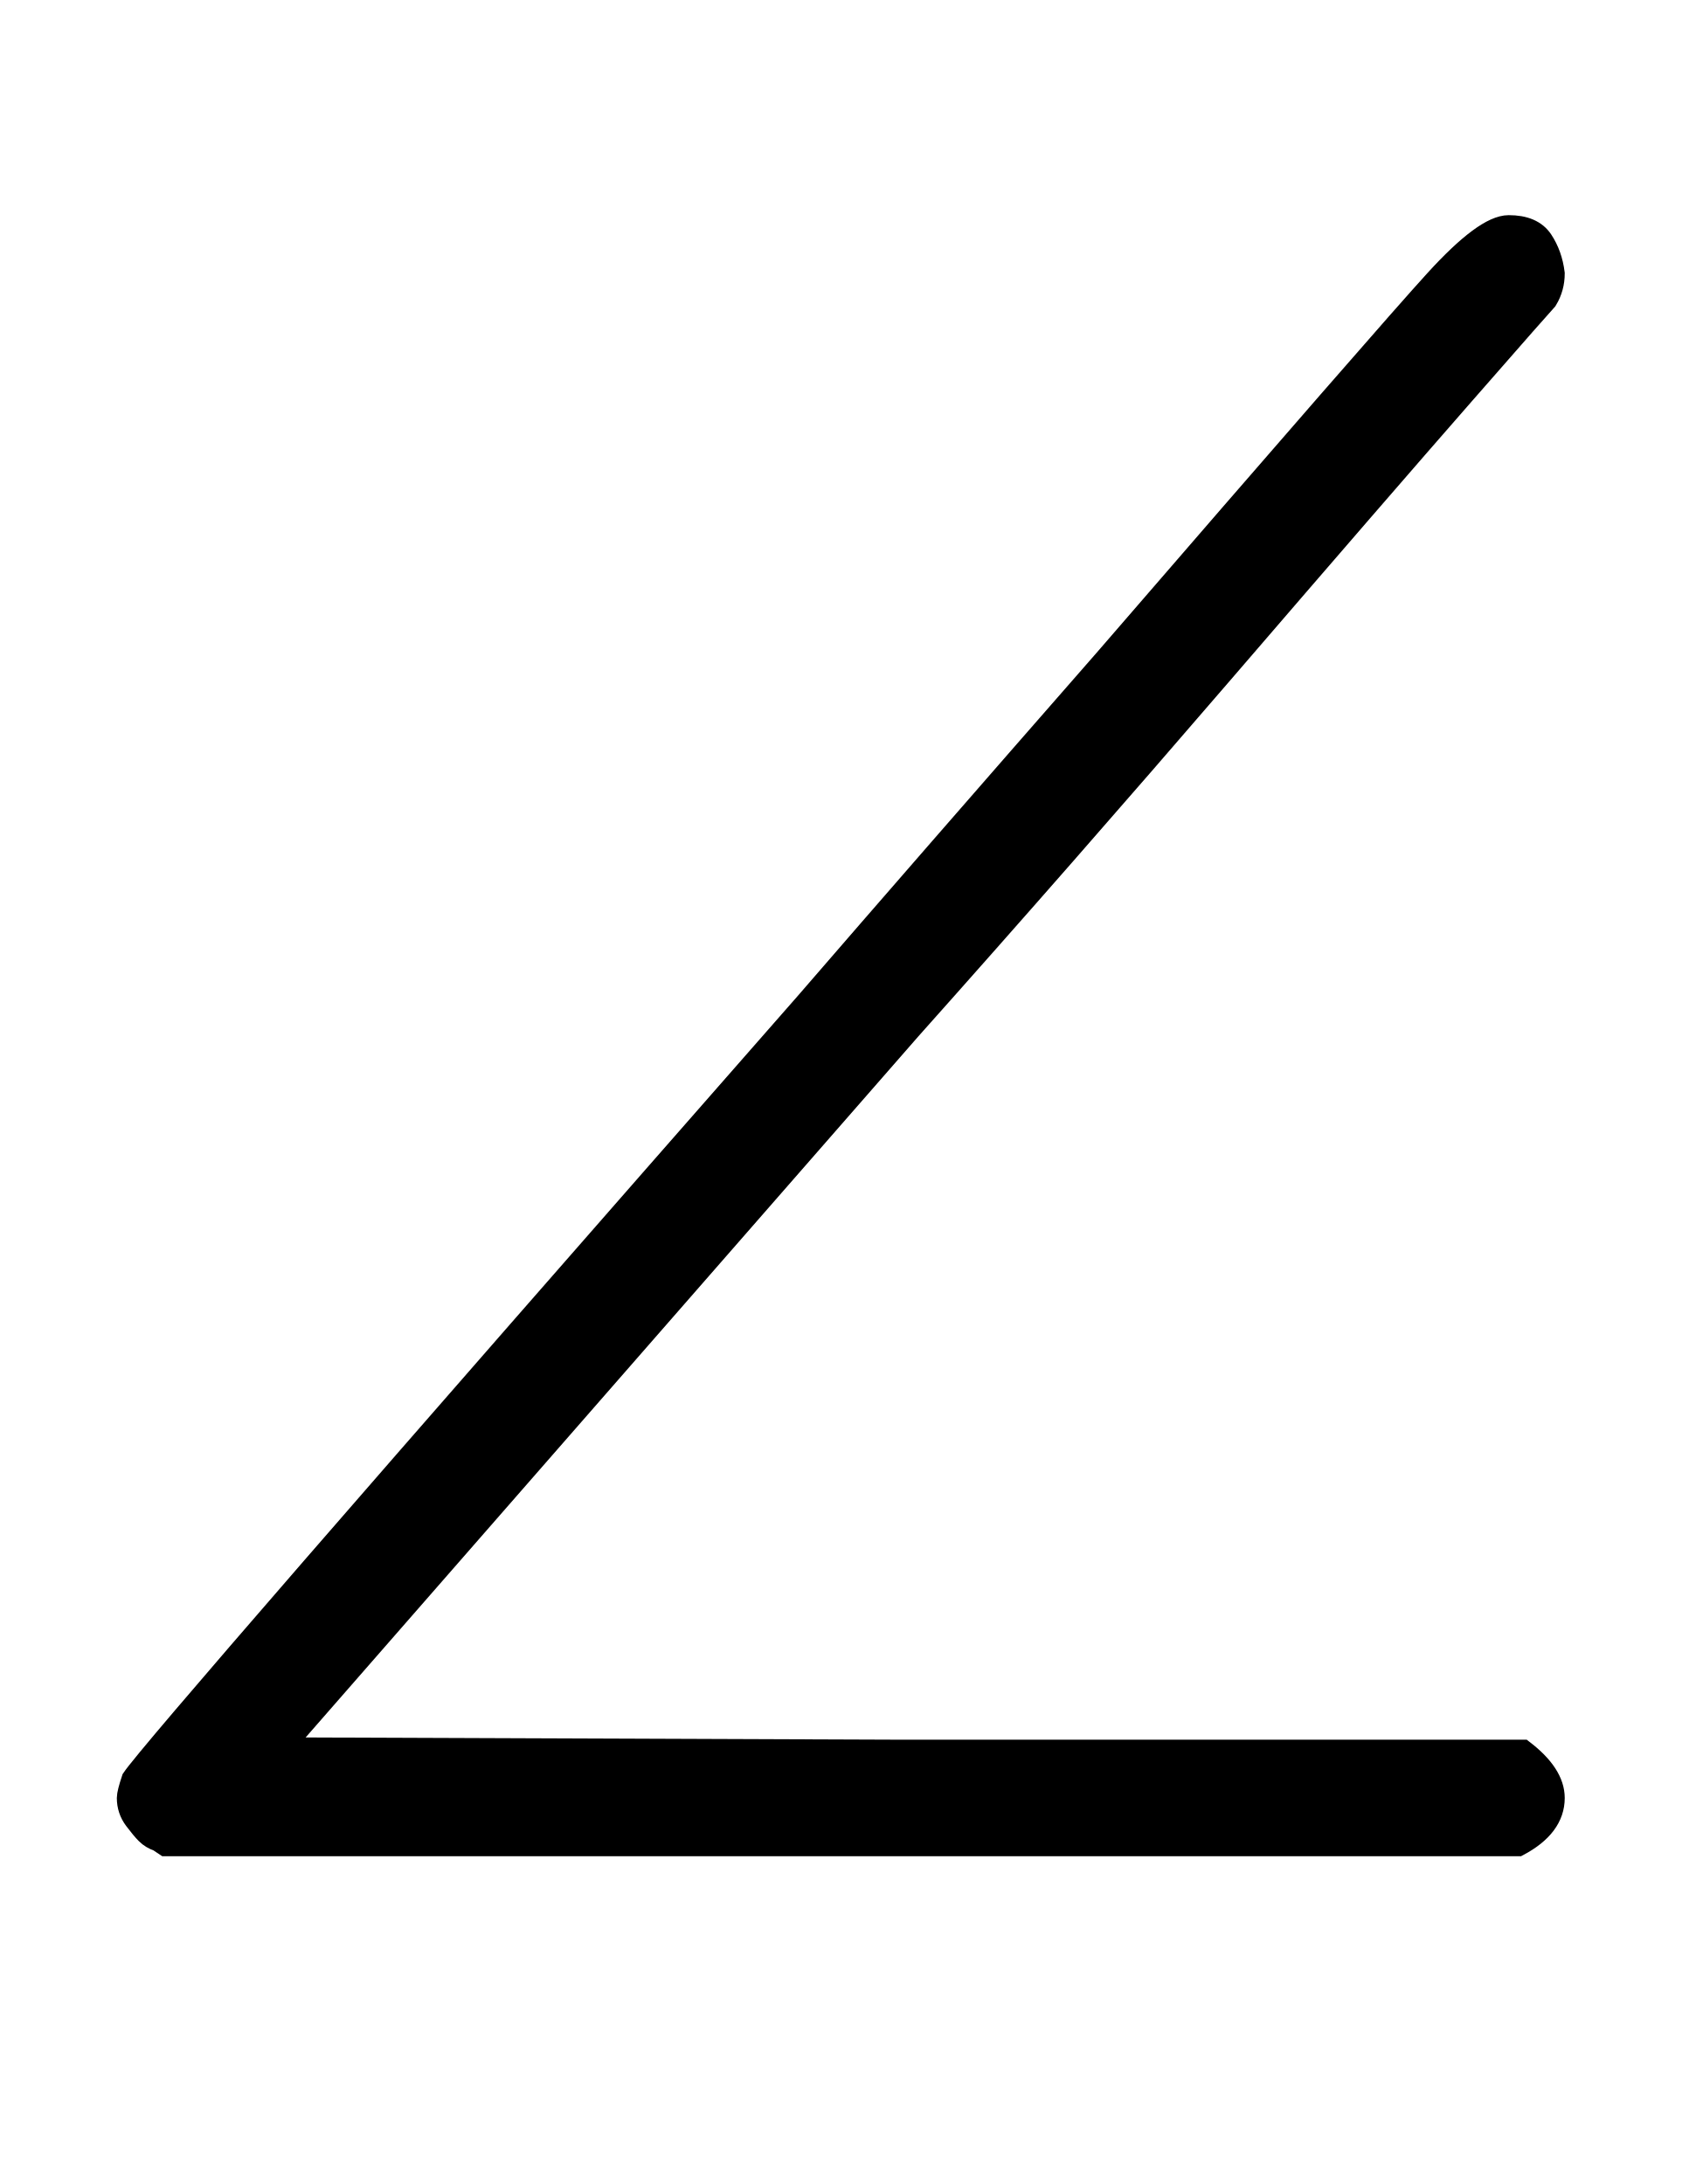
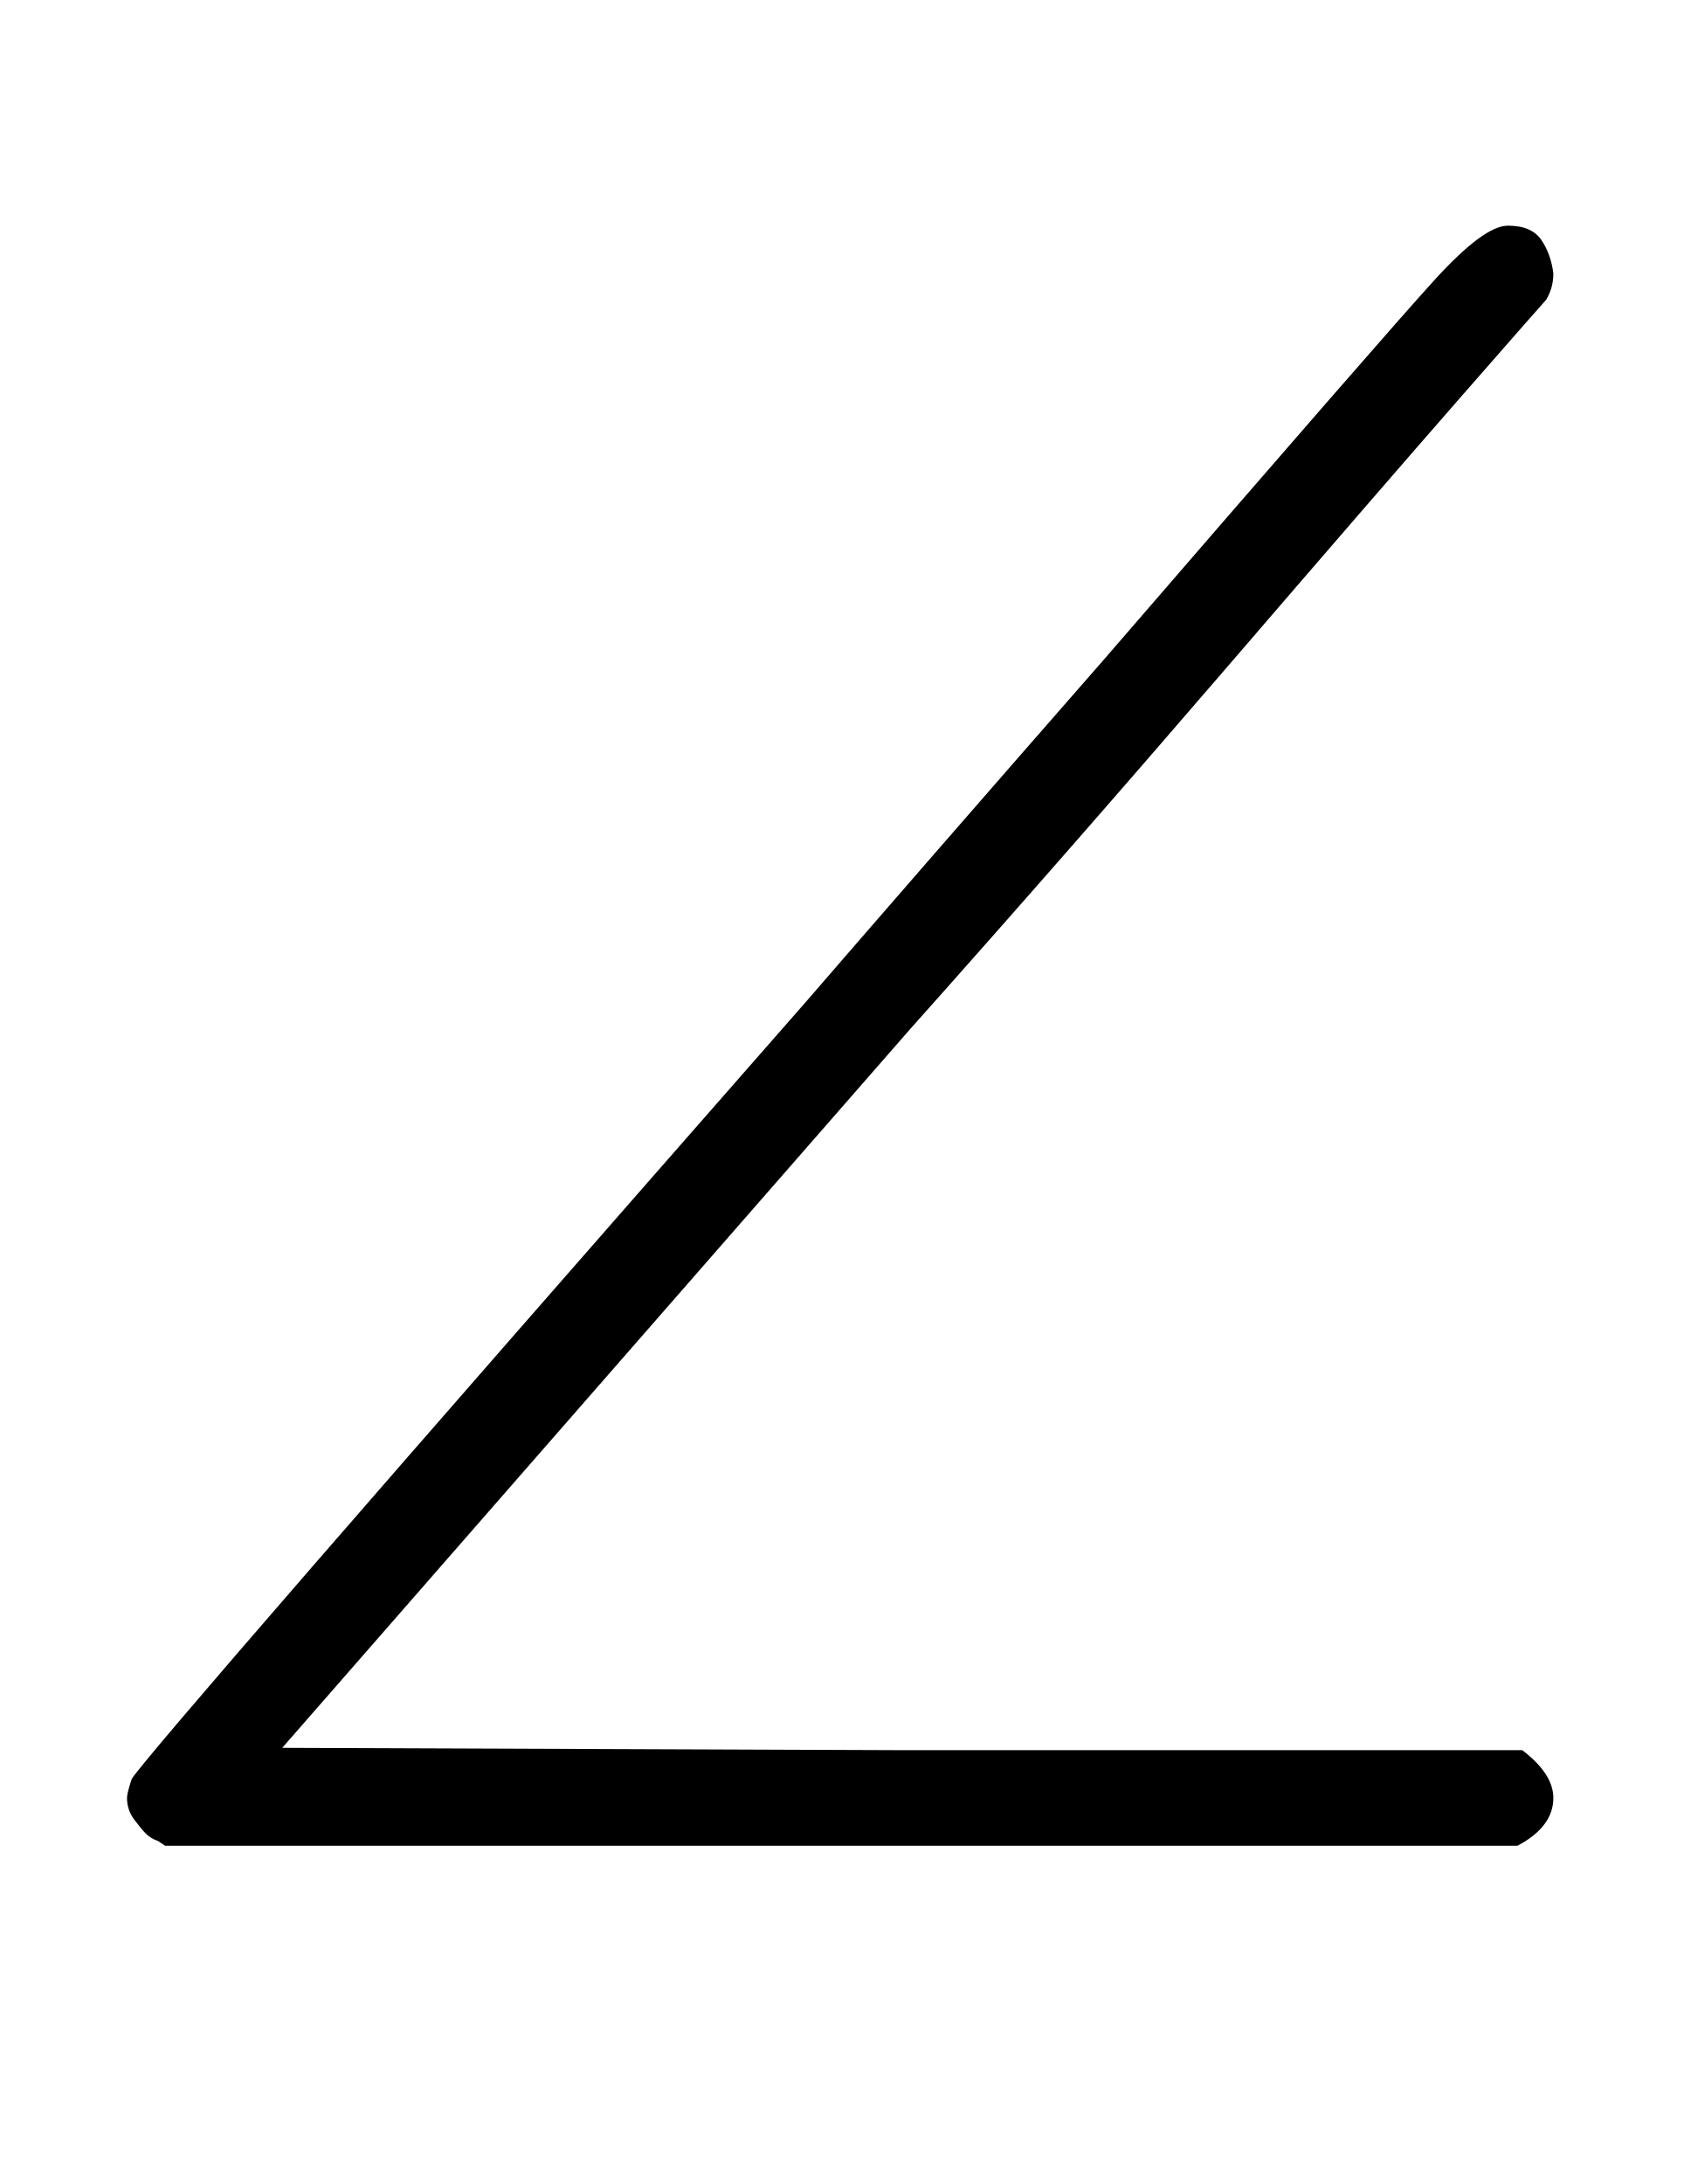
- <svg xmlns="http://www.w3.org/2000/svg" xmlns:xlink="http://www.w3.org/1999/xlink" width="1.689ex" height="2.176ex" style="vertical-align: -0.338ex;" viewBox="0 -791.3 727 936.9">
-   <defs>
-     <path stroke-width="10" id="E1-MJMAIN-2220" d="M71 0L68 2Q65 3 63 5T58 11T55 20Q55 22 57 28Q67 43 346 361Q397 420 474 508Q595 648 616 671T647 694T661 688T666 674Q666 668 663 663Q662 662 627 622T524 503T390 350L120 41L386 40H653Q666 30 666 20Q666 8 651 0H71Z" />
+ <svg xmlns="http://www.w3.org/2000/svg" xmlns:xlink="http://www.w3.org/1999/xlink" width="1.678ex" height="2.176ex" style="vertical-align: -0.338ex;" viewBox="0 -791.3 722.5 936.9" role="img" focusable="false" aria-labelledby="MathJax-SVG-1-Title">
+   <defs aria-hidden="true">
+     <path stroke-width="1" id="E1-MJMAIN-2220" d="M71 0L68 2Q65 3 63 5T58 11T55 20Q55 22 57 28Q67 43 346 361Q397 420 474 508Q595 648 616 671T647 694T661 688T666 674Q666 668 663 663Q662 662 627 622T524 503T390 350L120 41L386 40H653Q666 30 666 20Q666 8 651 0H71Z" />
  </defs>
-   <g stroke="currentColor" fill="currentColor" stroke-width="0" transform="matrix(1 0 0 -1 0 0)">
+   <g stroke="currentColor" fill="currentColor" stroke-width="0" transform="matrix(1 0 0 -1 0 0)" aria-hidden="true">
    <use xlink:href="#E1-MJMAIN-2220" x="0" y="0" />
  </g>
</svg>
